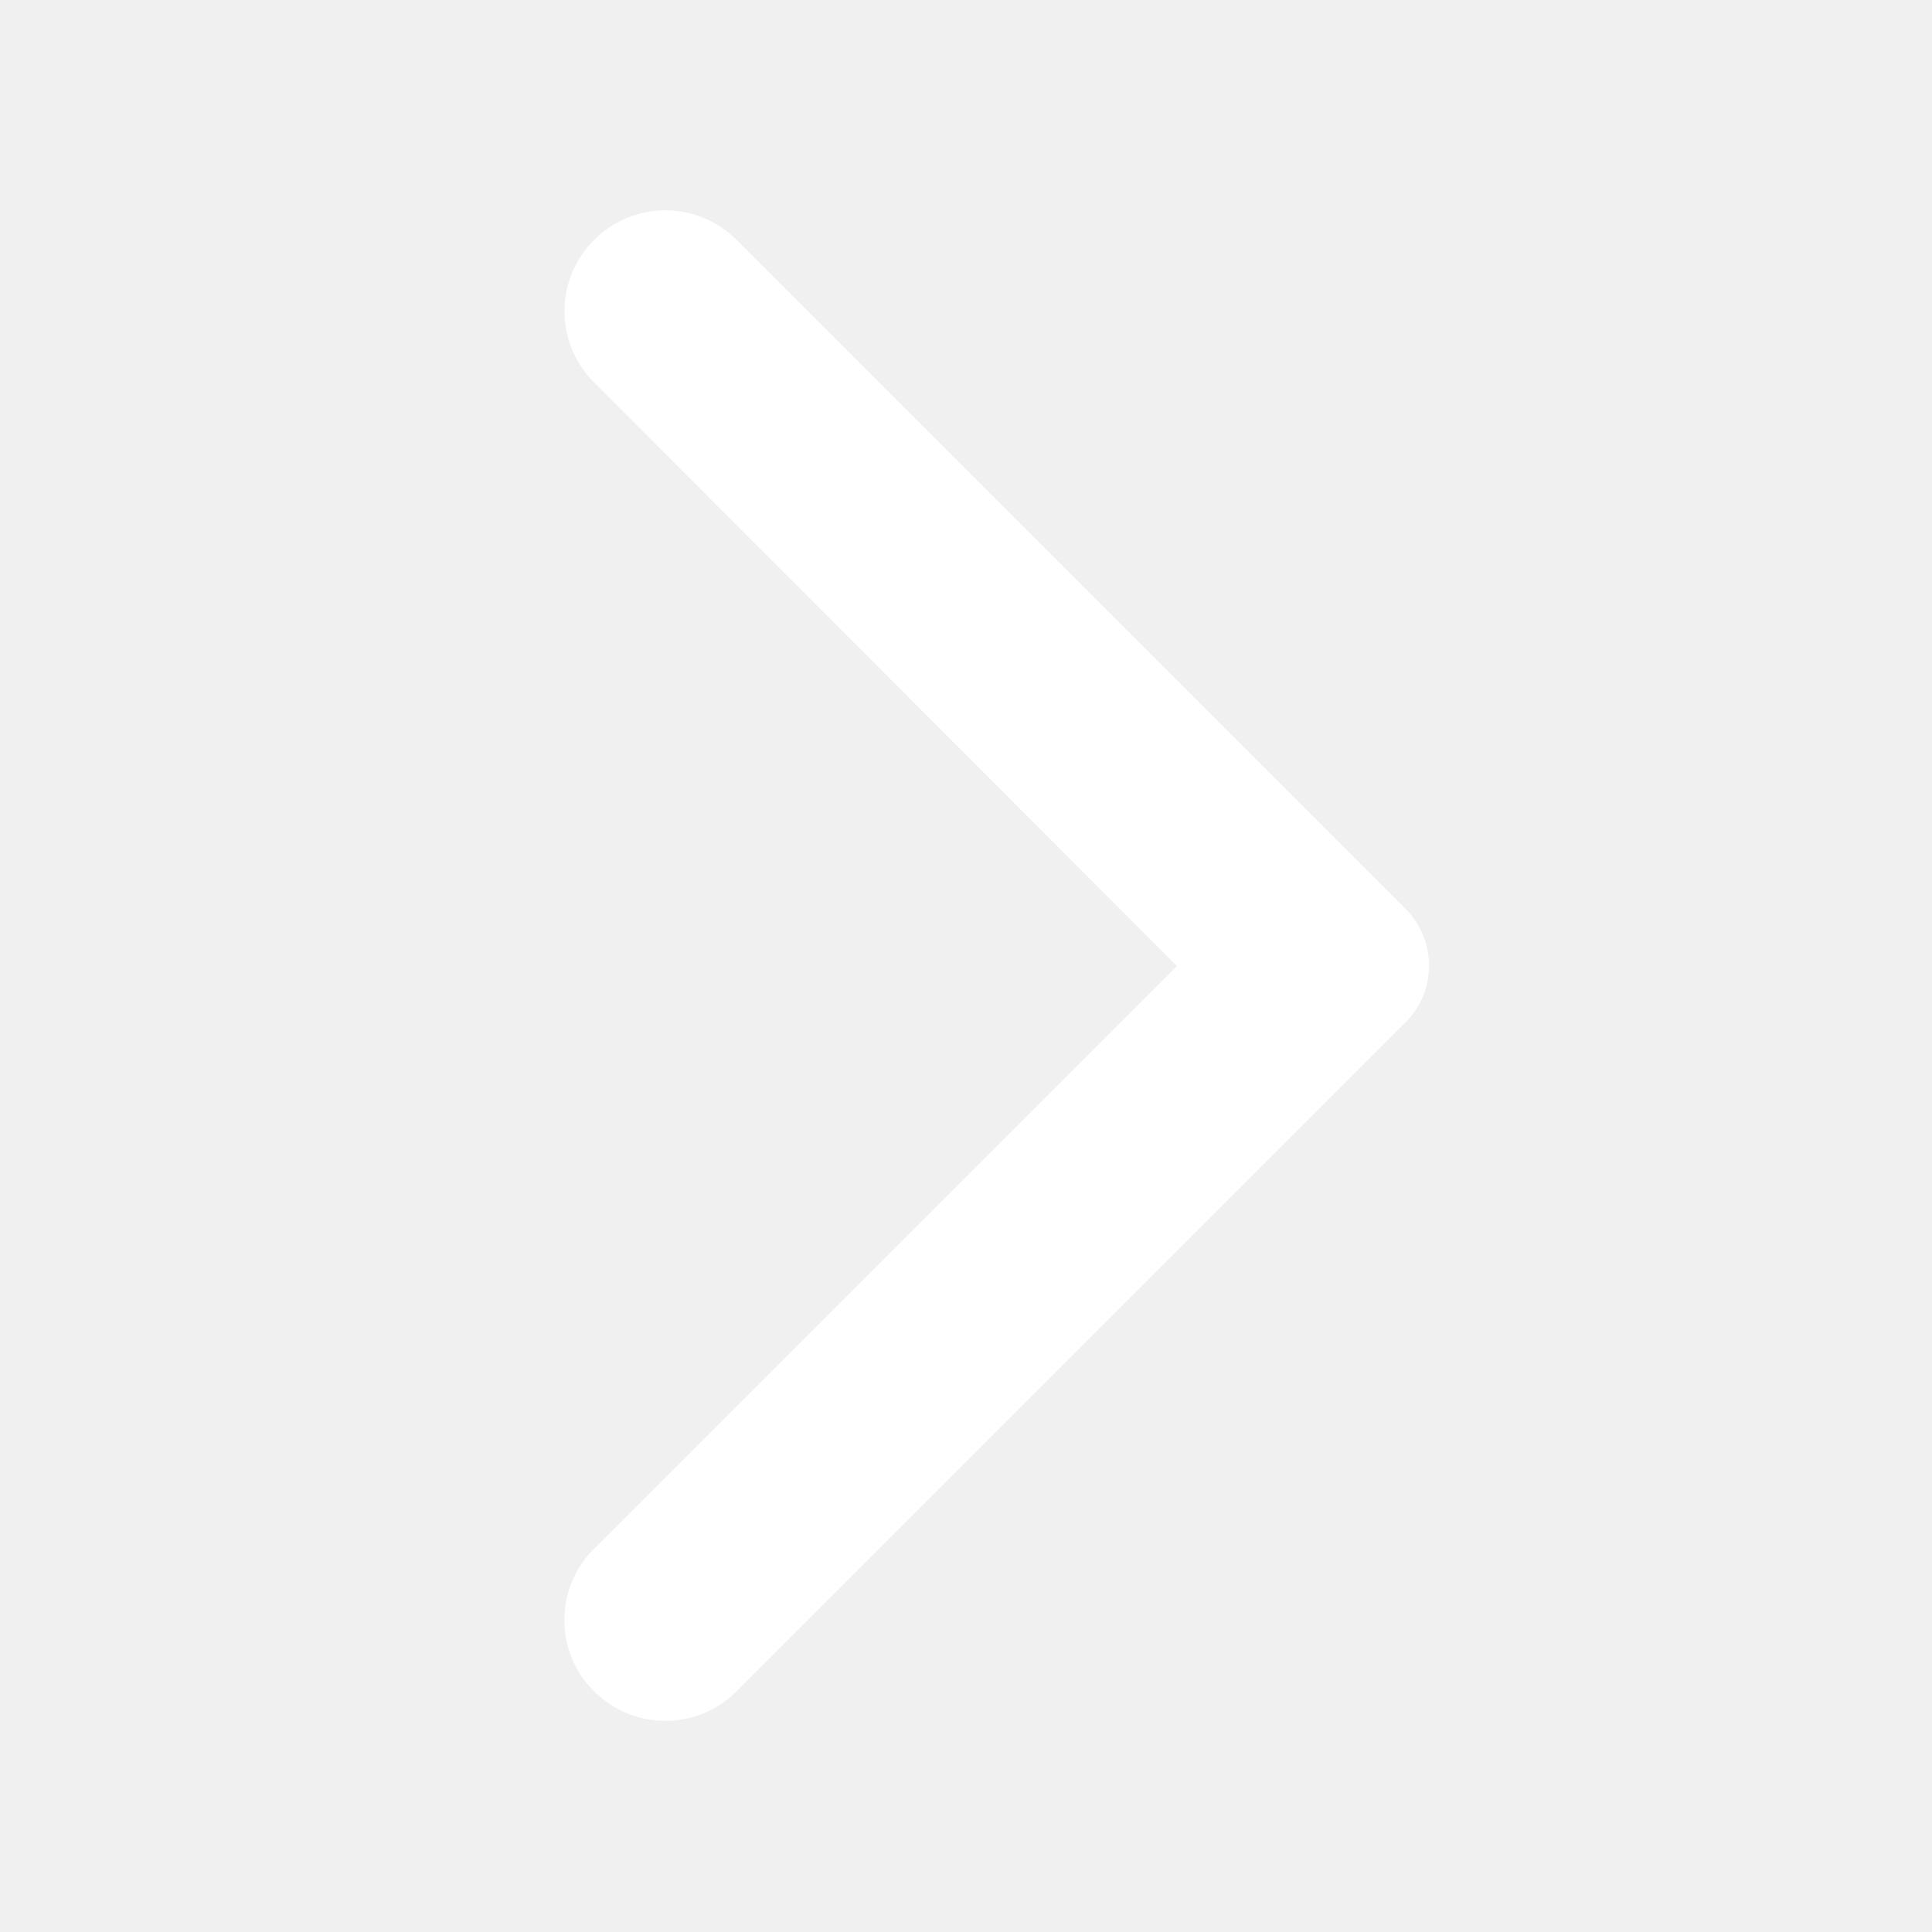
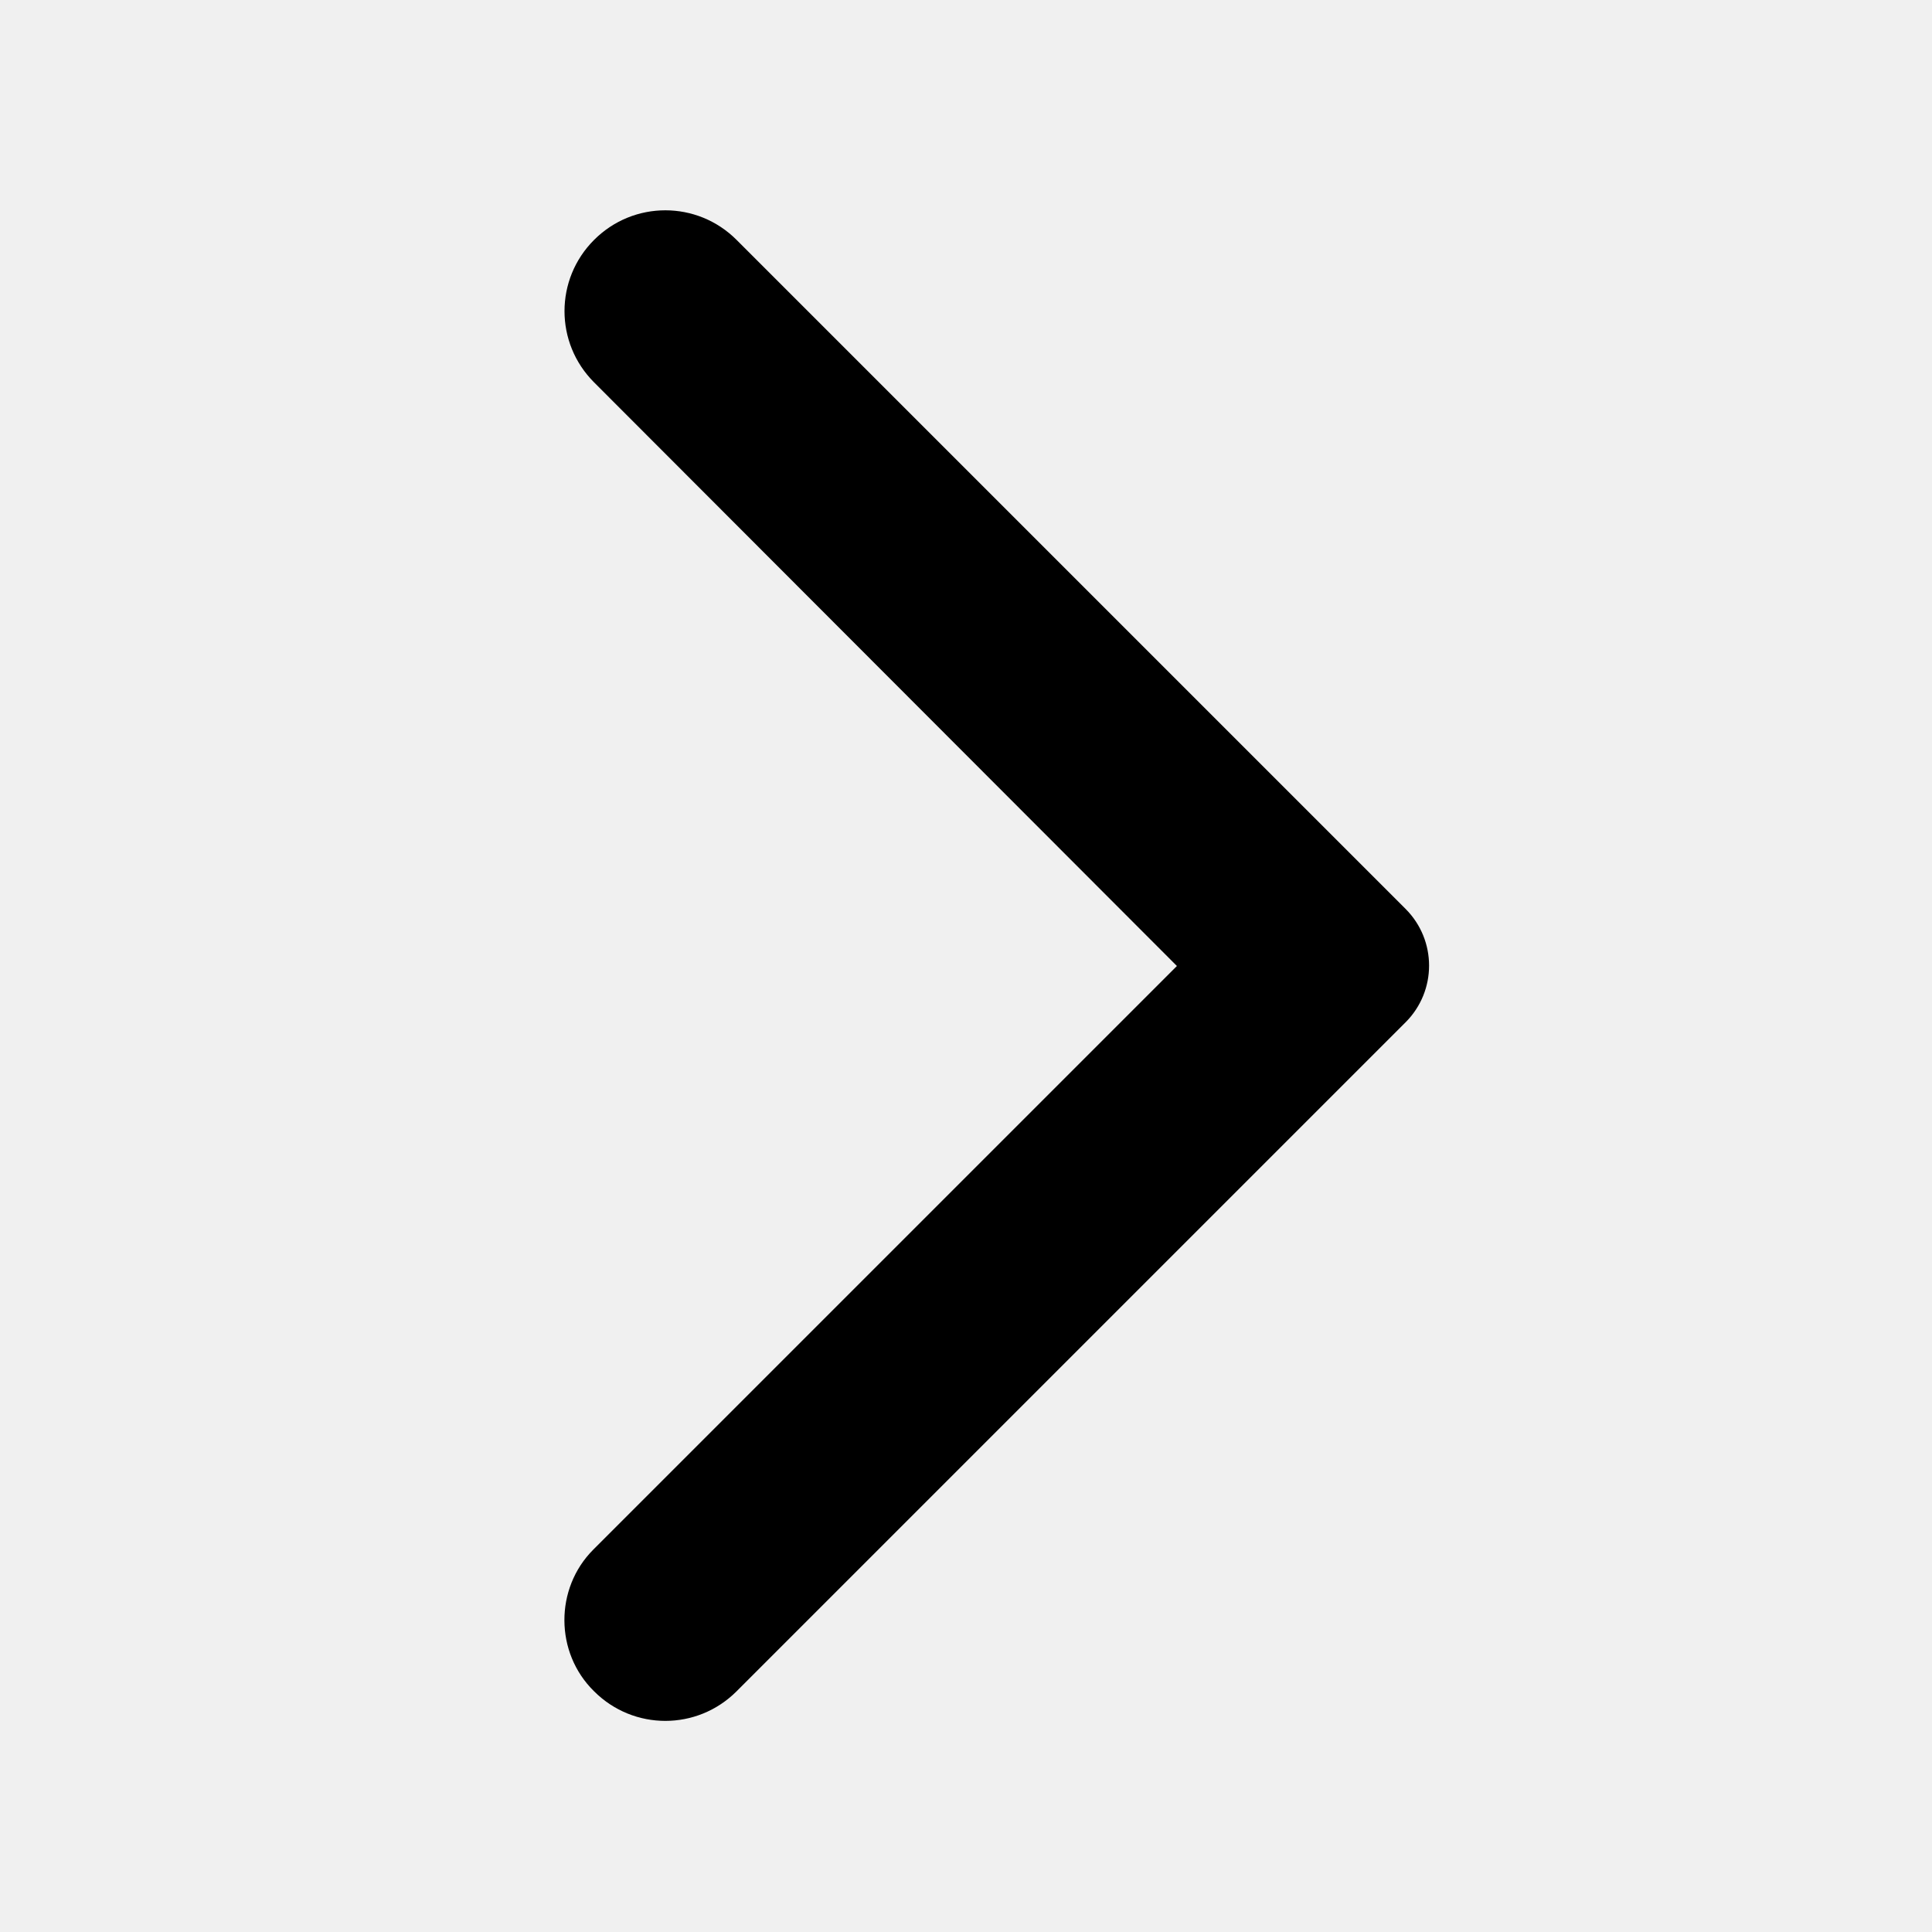
<svg xmlns="http://www.w3.org/2000/svg" width="24" height="24" viewBox="0 0 24 24" fill="none">
-   <path fill-rule="evenodd" clip-rule="evenodd" d="M7.38 21.01C7.87 21.5 8.66 21.5 9.15 21.01L17.46 12.7C17.85 12.31 17.85 11.68 17.46 11.29L9.15 2.98C8.66 2.49 7.87 2.49 7.38 2.98C6.89 3.47 6.89 4.26 7.38 4.75L14.62 12L7.37 19.25C6.89 19.73 6.89 20.53 7.38 21.01Z" fill="#ffffff" />
+   <path fill-rule="evenodd" clip-rule="evenodd" d="M7.38 21.01C7.87 21.5 8.66 21.5 9.15 21.01L17.46 12.7C17.85 12.31 17.85 11.68 17.46 11.29L9.15 2.98C8.66 2.49 7.87 2.49 7.38 2.98C6.89 3.47 6.89 4.26 7.38 4.75L14.62 12L7.37 19.25C6.89 19.73 6.89 20.53 7.38 21.01Z" fill="#000000" />
</svg>
